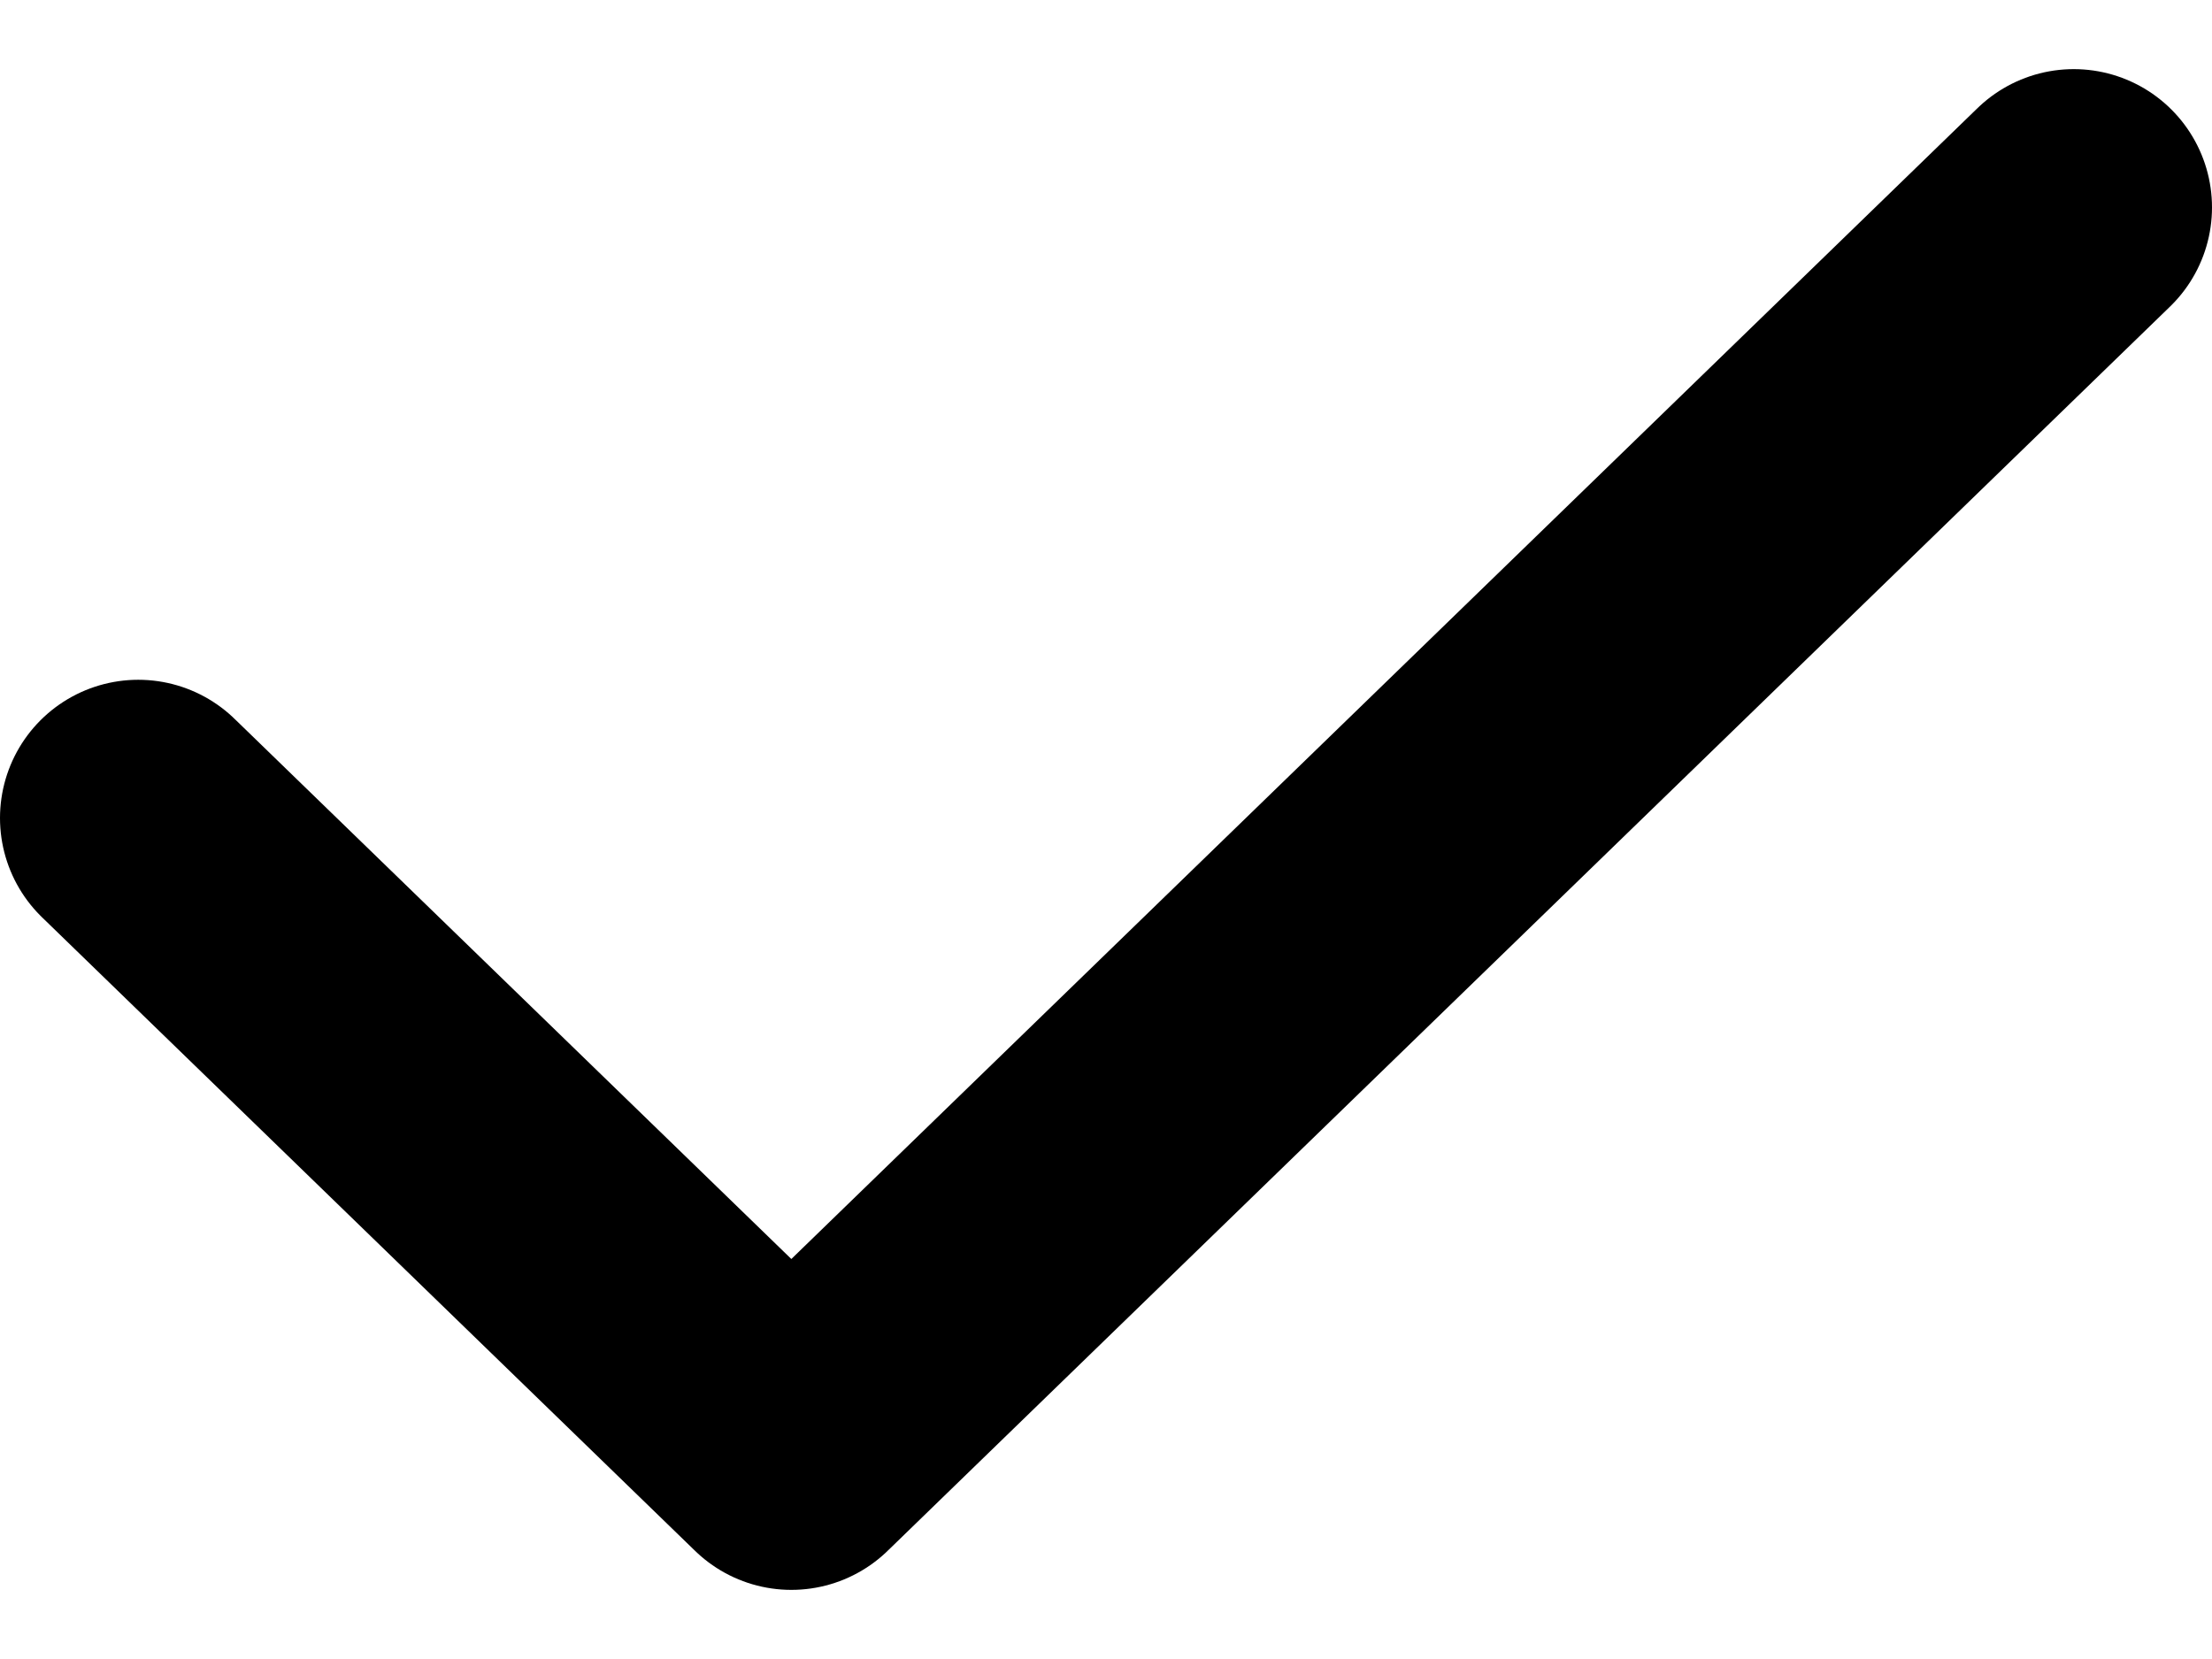
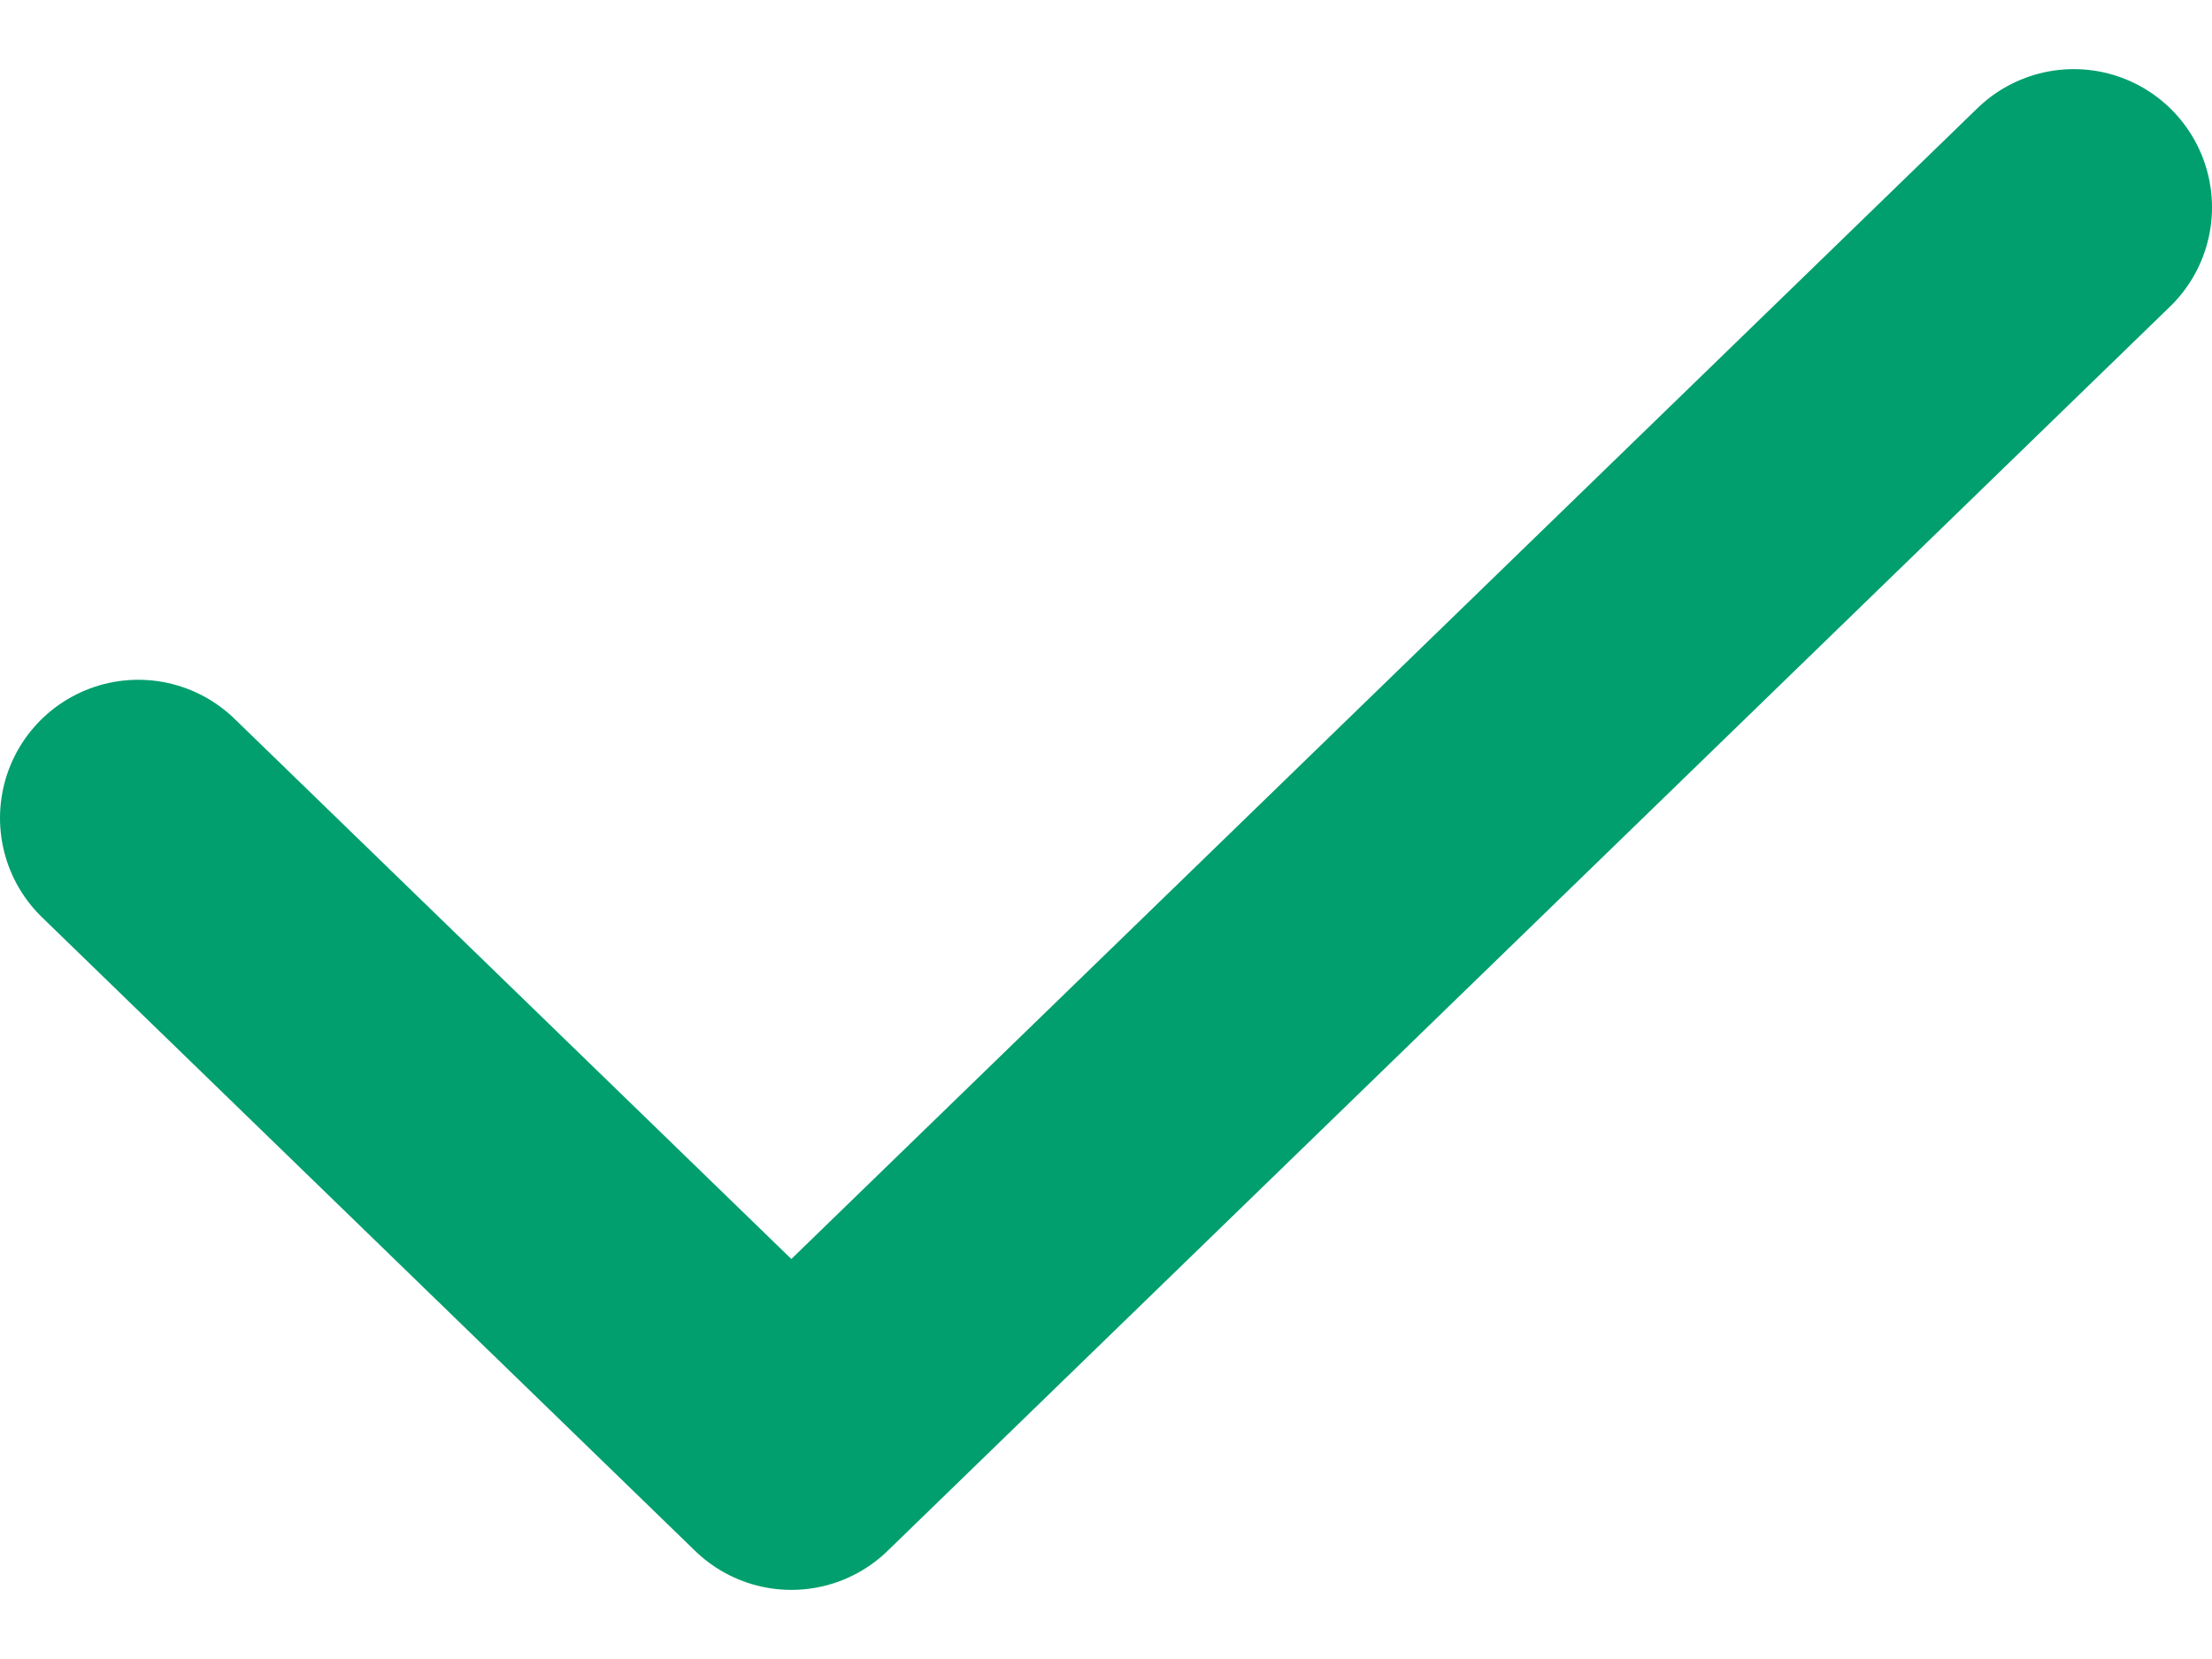
<svg xmlns="http://www.w3.org/2000/svg" aria-hidden="true" fill="none" viewBox="0 0 16 12">
-   <path stroke="currentColor" stroke-linecap="round" stroke-linejoin="round" stroke-width="2" d="M1 5.917 5.724 10.5 15 1.5" />
+   <path stroke="#009f6d" stroke-linecap="round" stroke-linejoin="round" stroke-width="2" d="M1 5.917 5.724 10.5 15 1.5" />
</svg>
